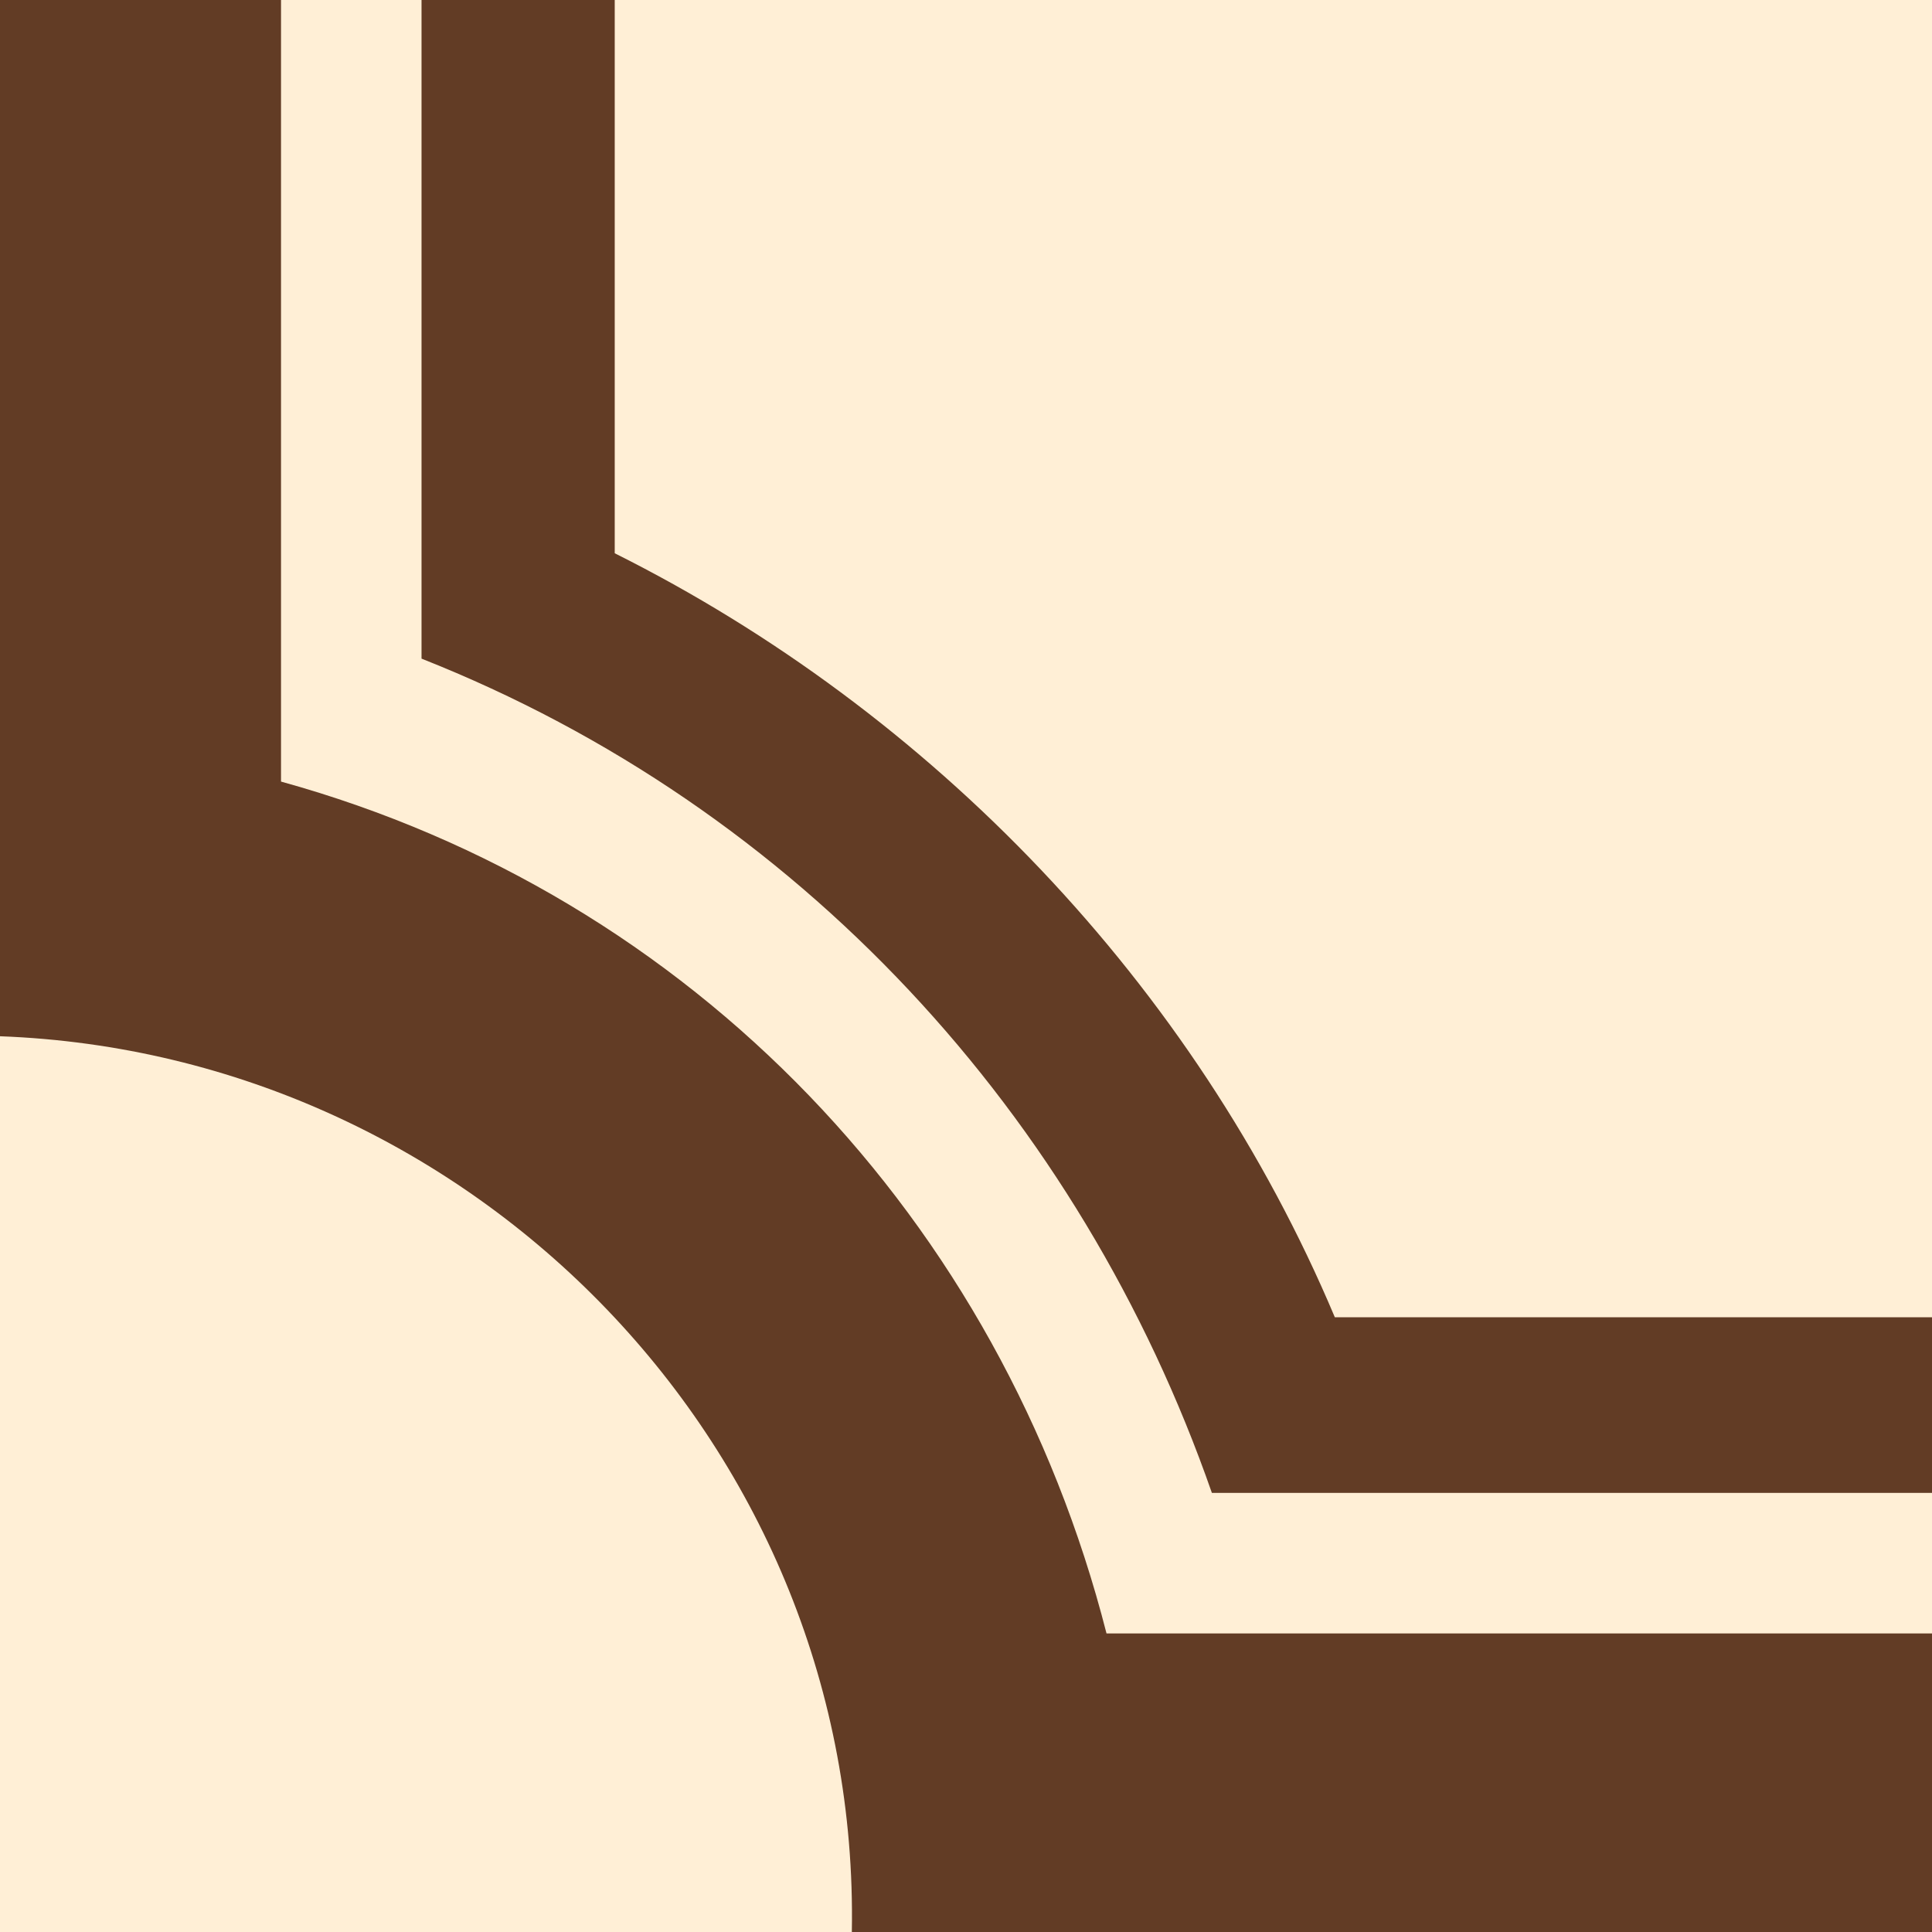
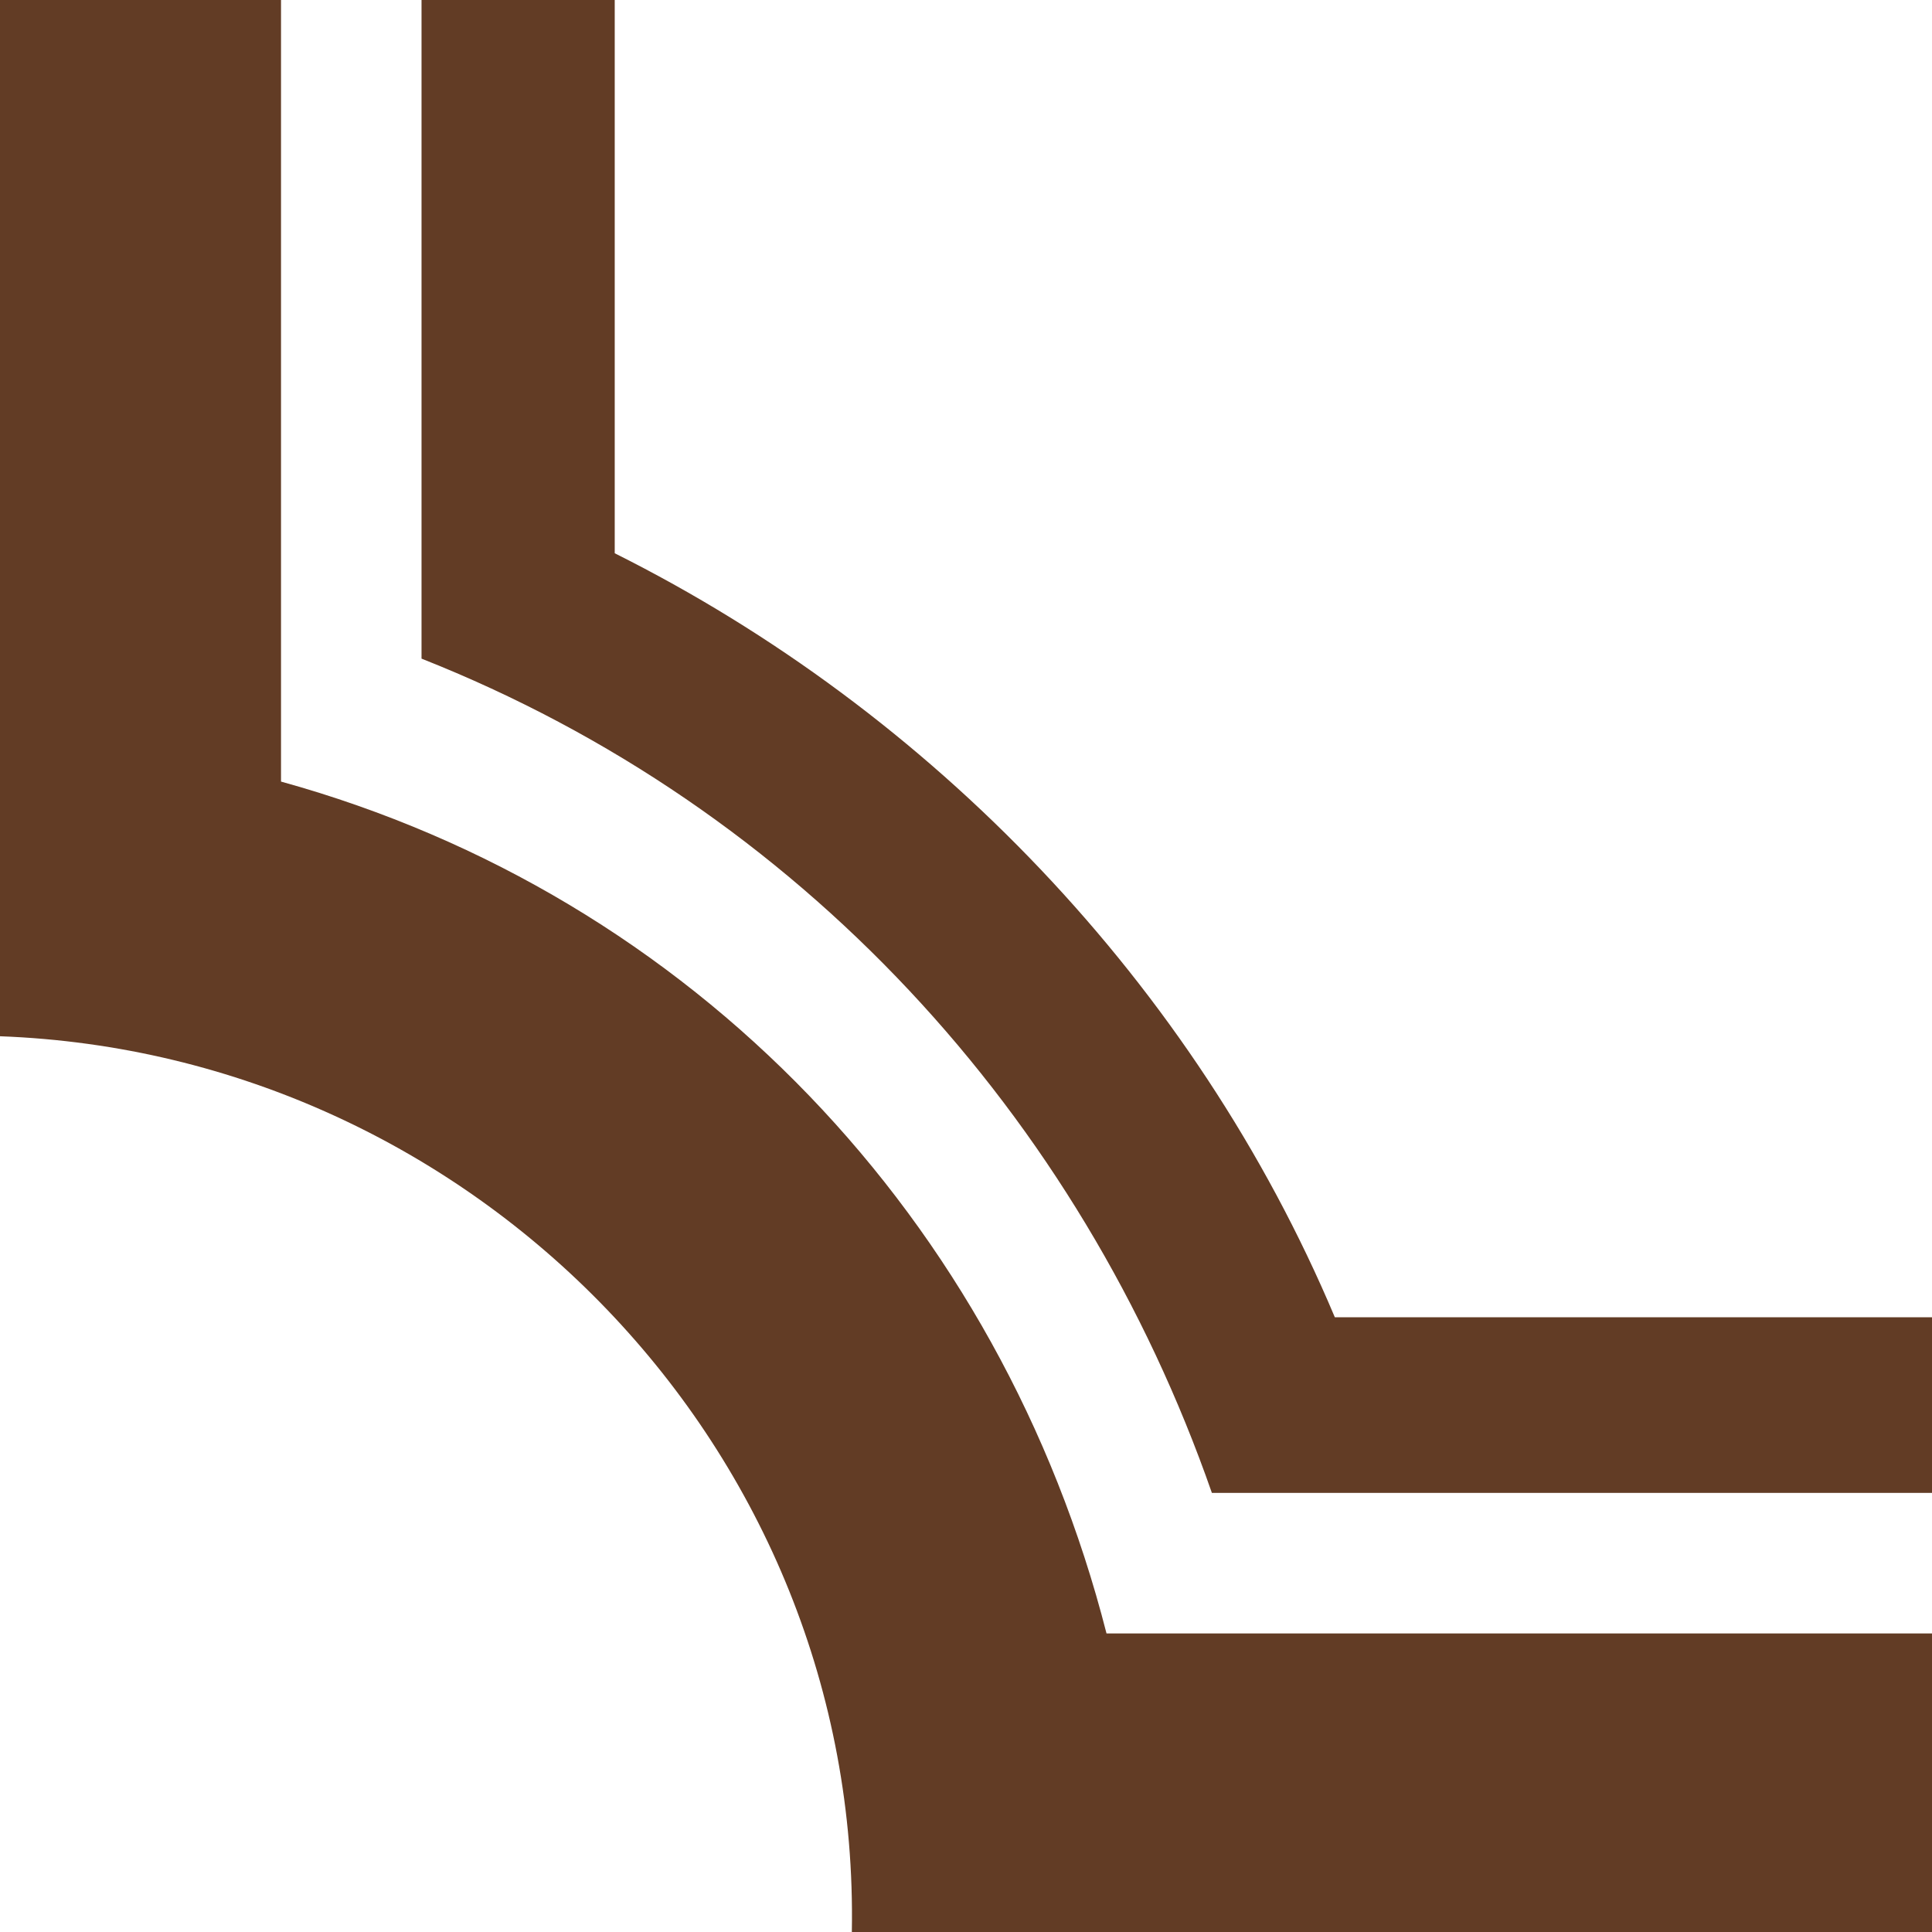
<svg xmlns="http://www.w3.org/2000/svg" version="1.1" id="Layer_1" x="0px" y="0px" preserveAspectRatio="none" viewBox="0 0 22 22" style="enable-background:new 0 0 22 22;" xml:space="preserve">
  <style type="text/css">
- 	.st0{fill:#FFEFD6;}
- 	.st1{fill:#623C25;}
+ 	.st0{fill:#623C25;}
</style>
-   <rect x="0" y="0" class="st0" width="22" height="22" />
  <g id="Layer_2_1_">
    <g id="Layer_1-2">
-       <path class="st1" d="M22,18.6h-9.4c-1.2-4.7-4.7-8.4-9.4-9.7V0H0v11.8C5.4,12,9.8,16.5,9.7,22H22V18.6z" />
-       <path class="st1" d="M13.8,17H22V15h-6.8c-1.6-3.8-4.6-6.9-8.2-8.7V0H4.8v7.5C9.1,9.2,12.3,12.7,13.8,17z" />
+       <path class="st0" d="M22,18.6h-9.4c-1.2-4.7-4.7-8.4-9.4-9.7V0H0v11.8C5.4,12,9.8,16.5,9.7,22H22V18.6z" />
+       <path class="st0" d="M13.8,17H22v-2h-6.8c-1.6-3.8-4.6-6.9-8.2-8.7V0H4.8v7.5C9.1,9.2,12.3,12.7,13.8,17z" />
    </g>
  </g>
</svg>
